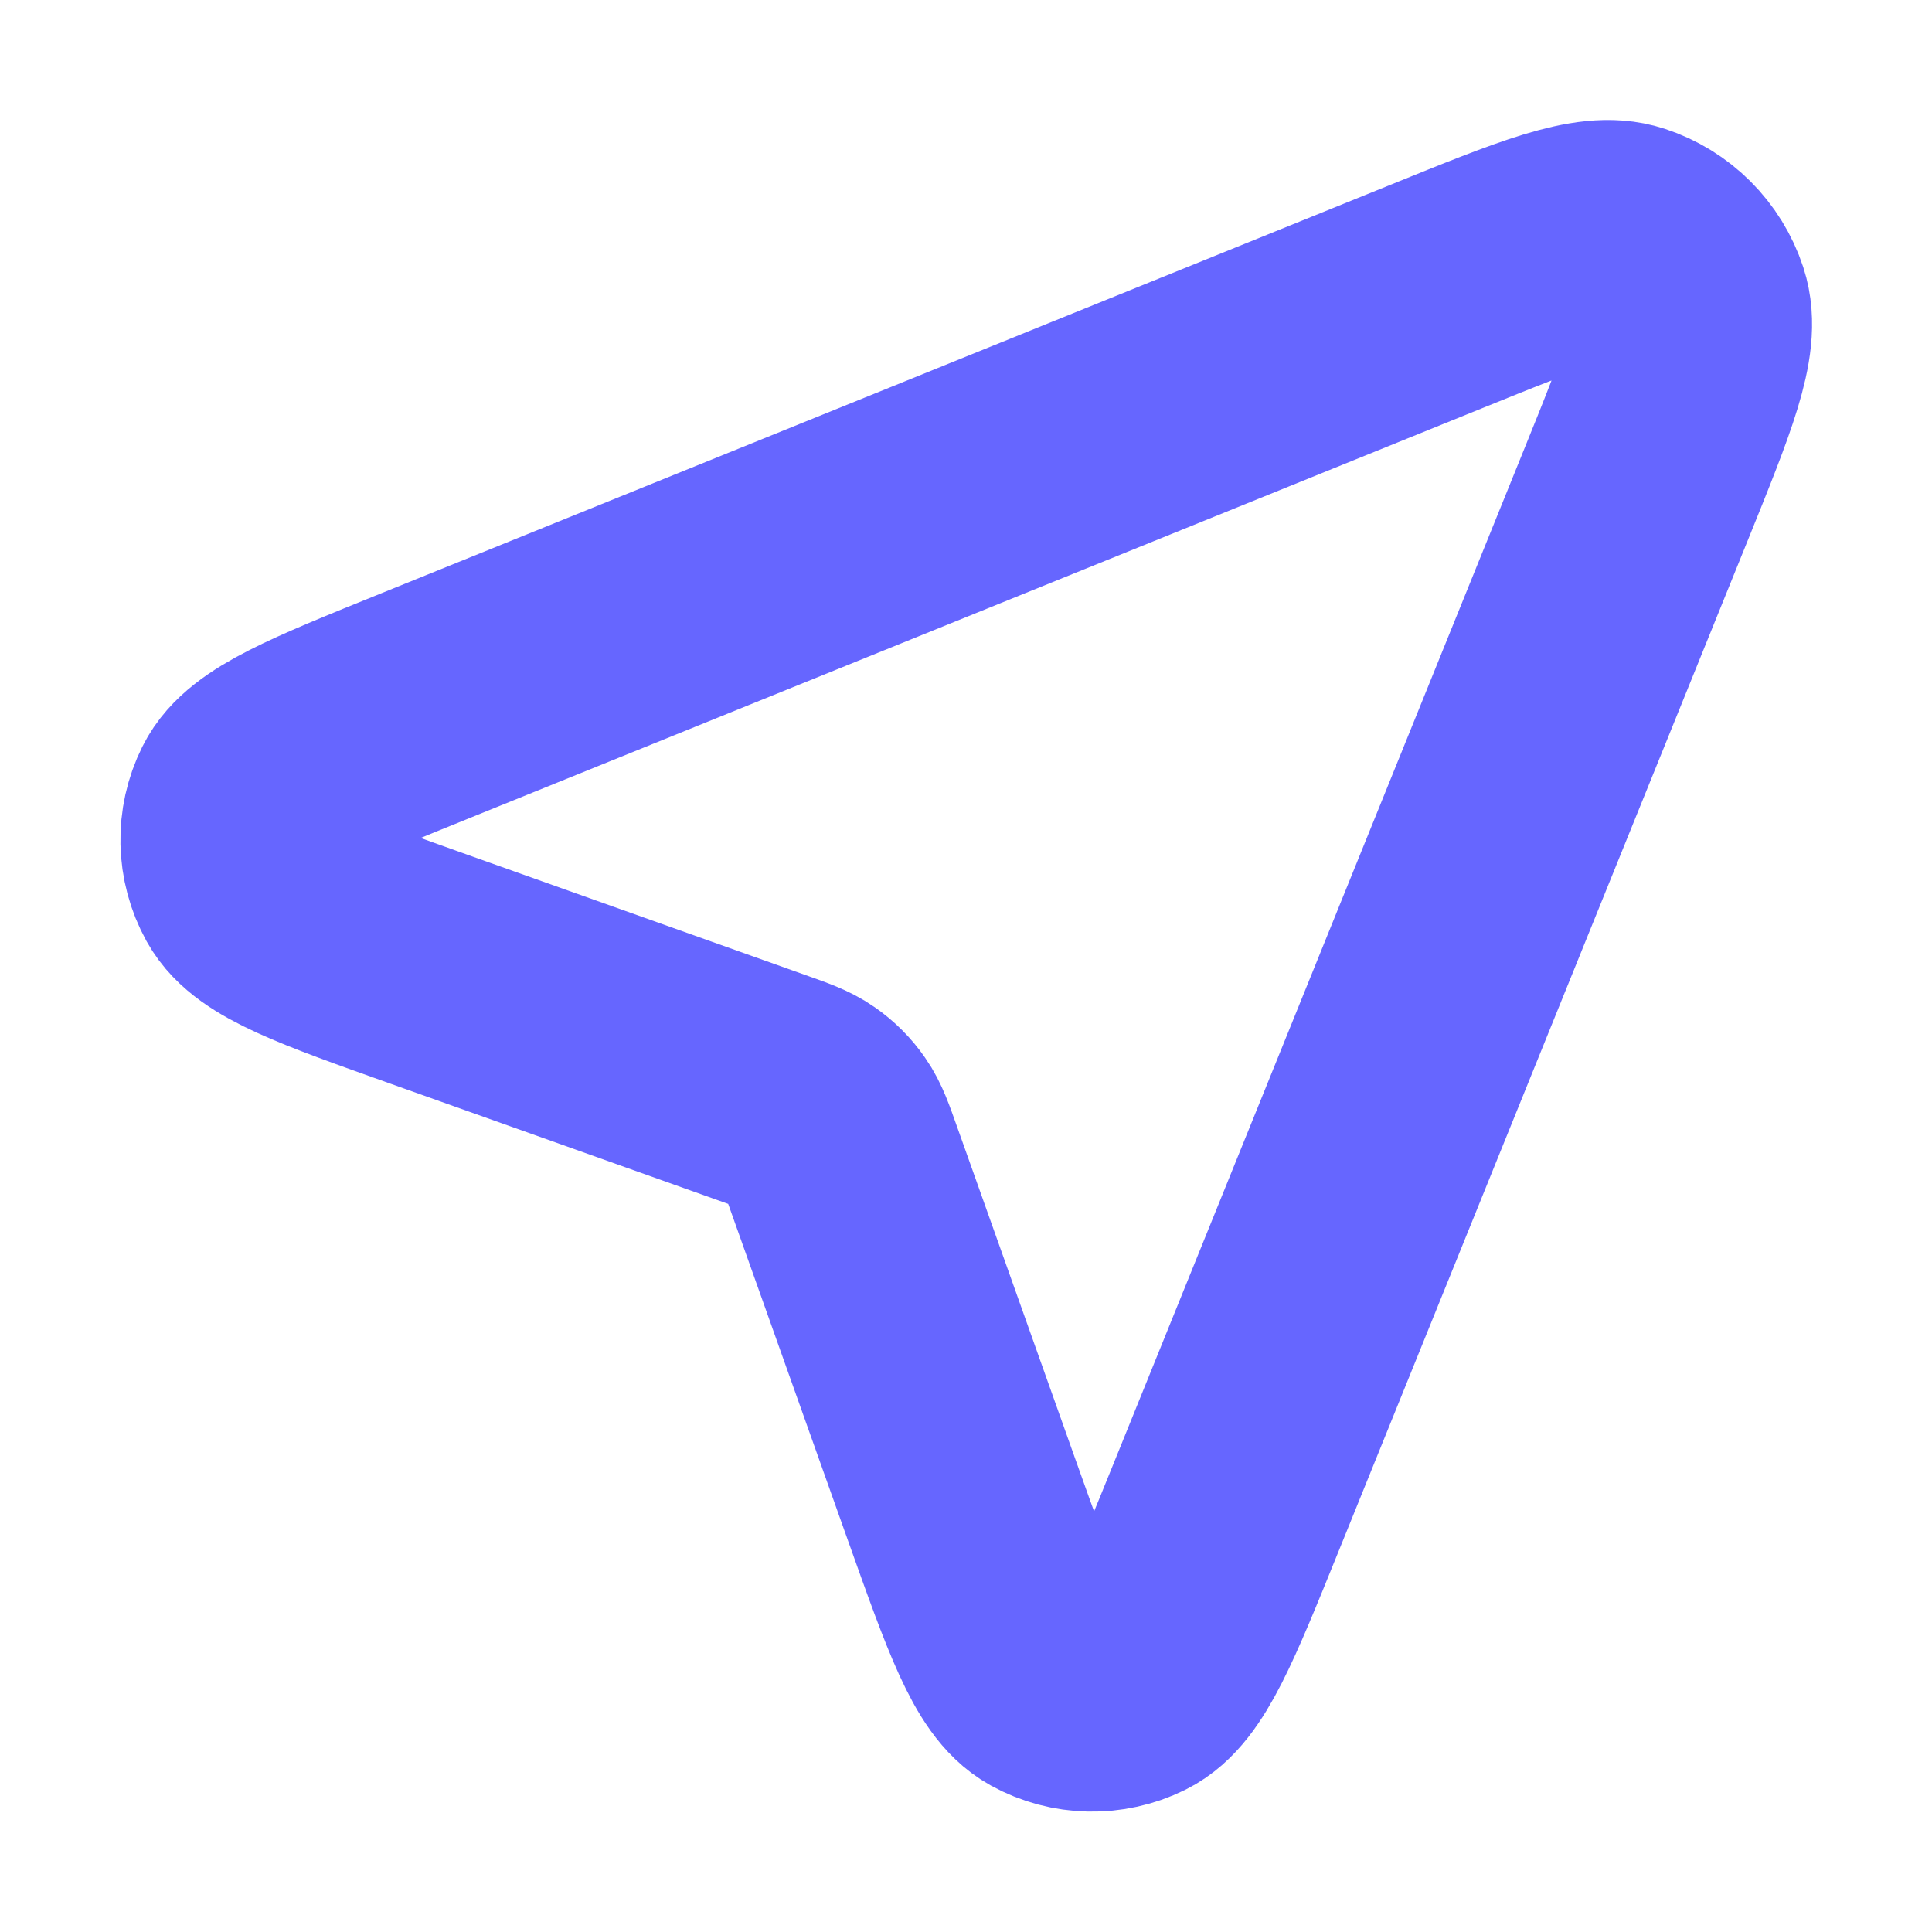
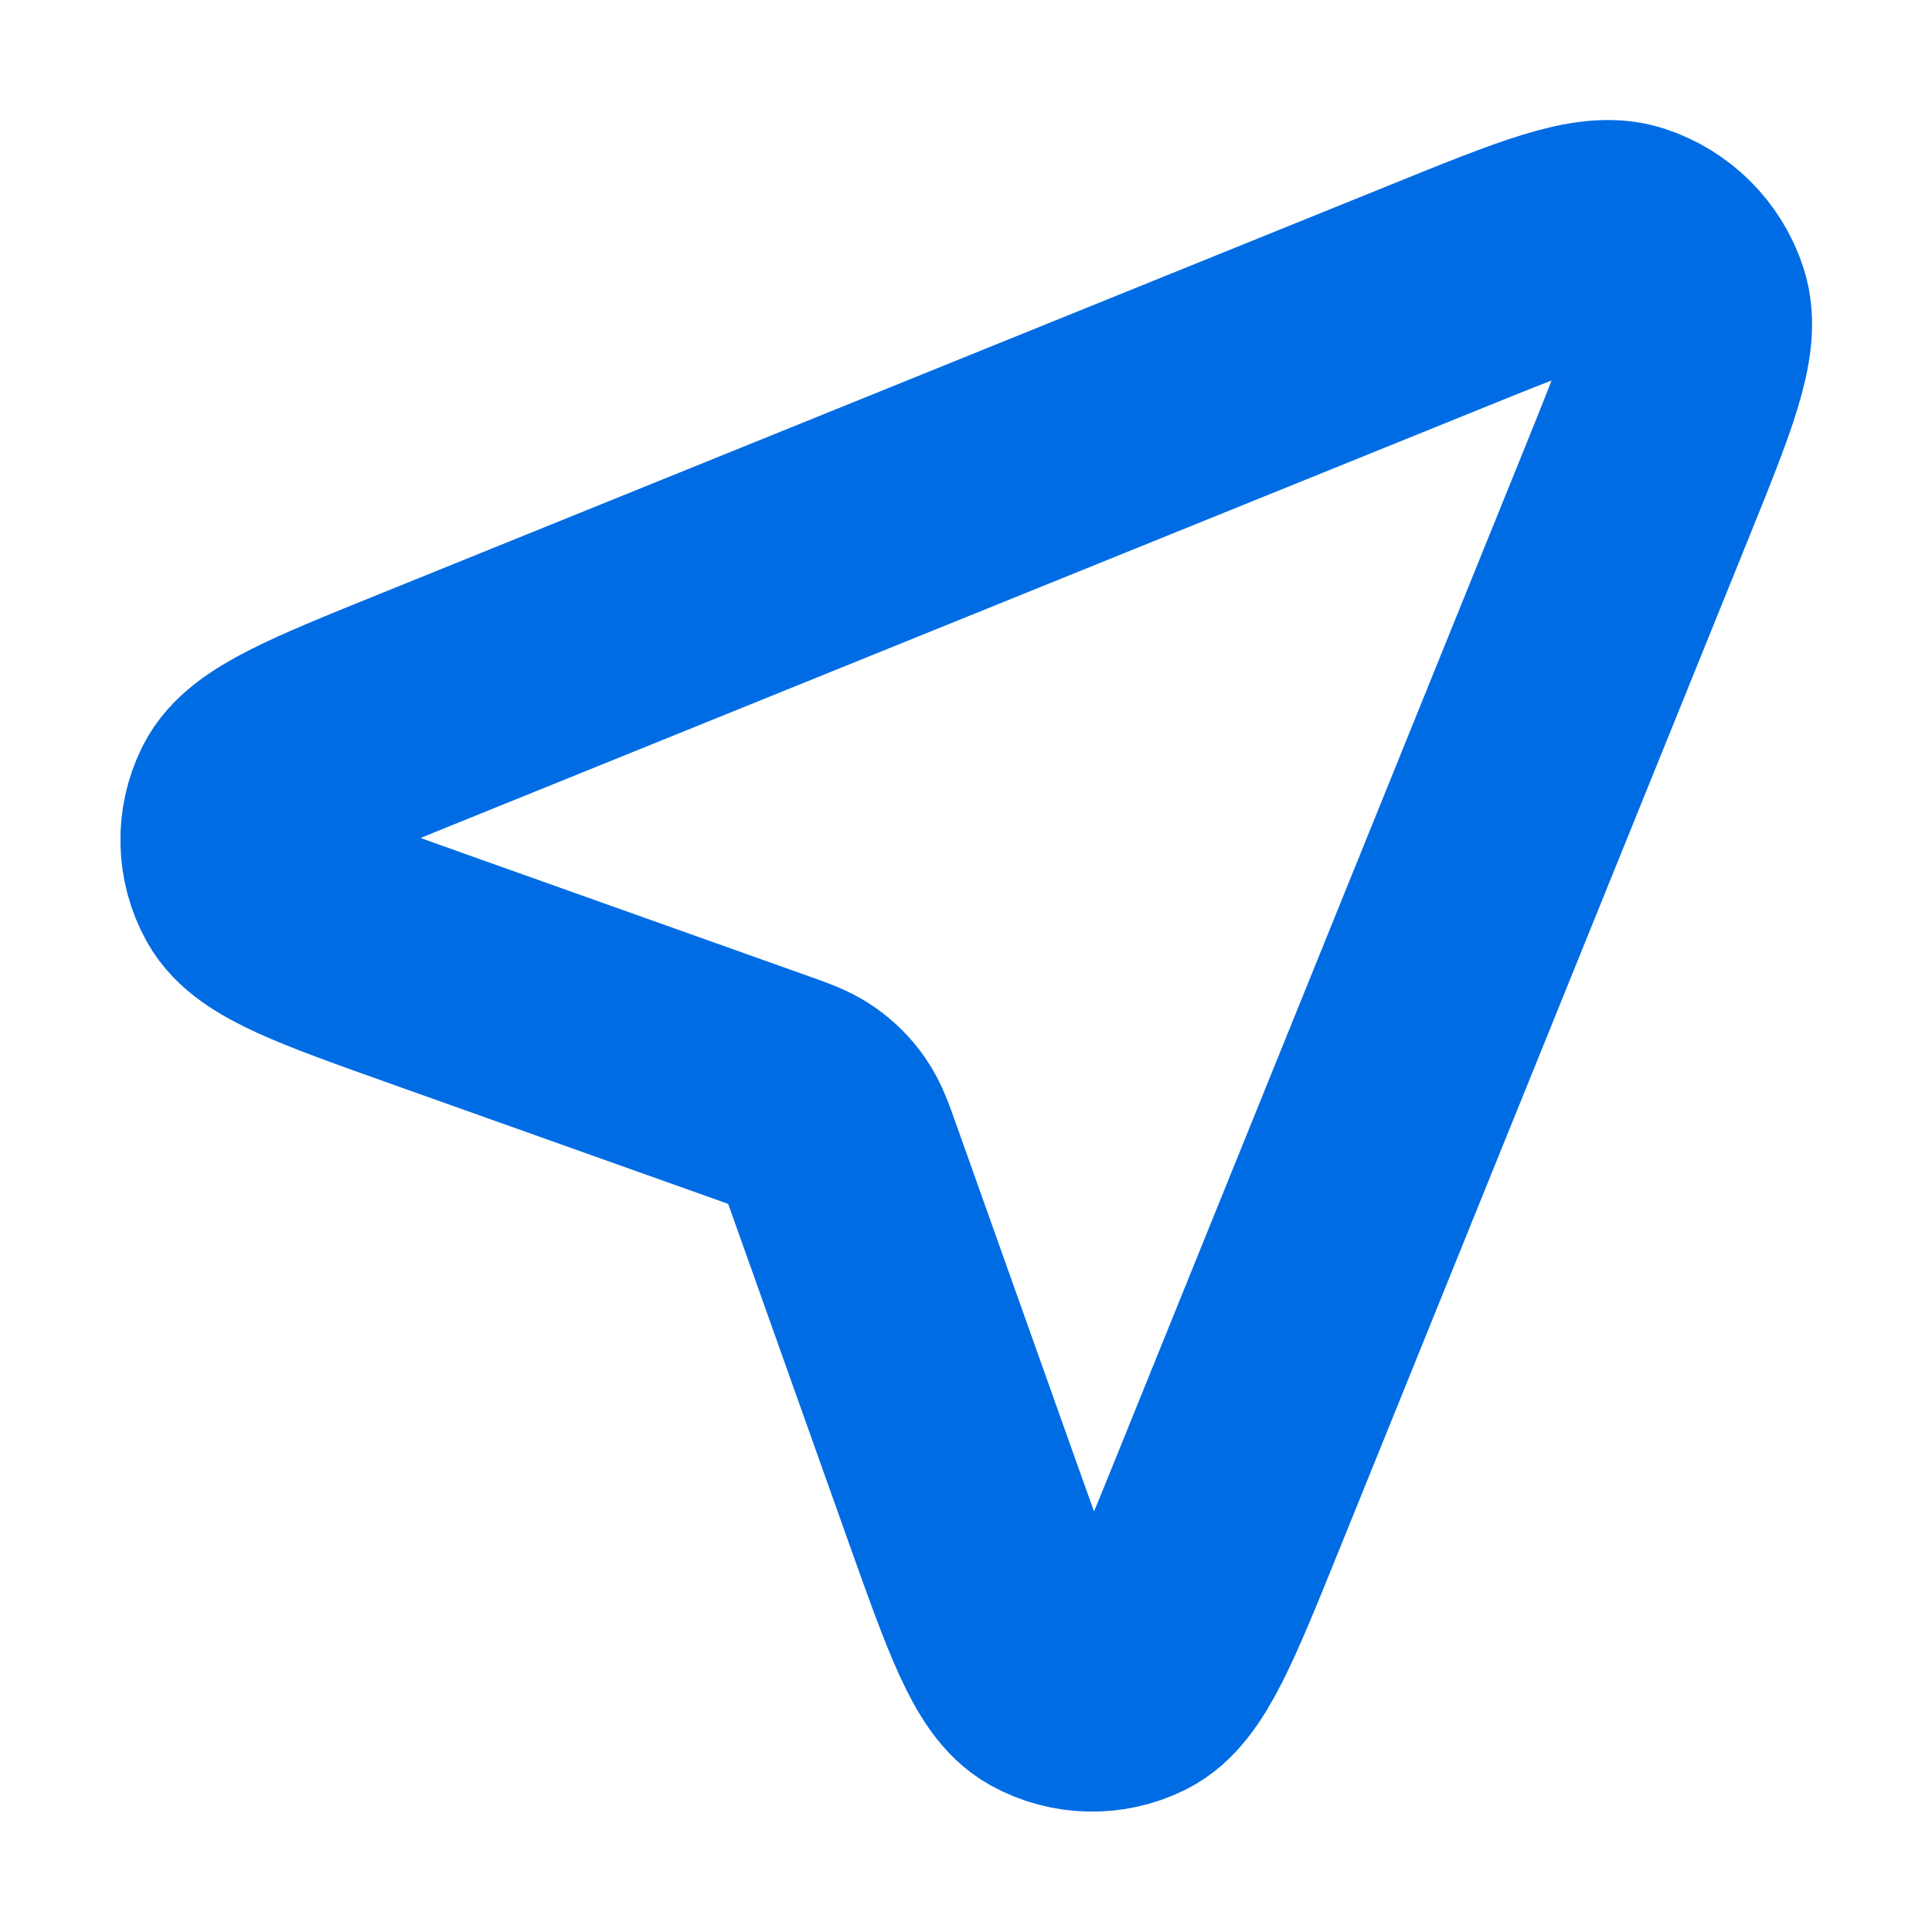
<svg xmlns="http://www.w3.org/2000/svg" width="800px" height="800px" viewBox="0 0 24 24" fill="none">
-   <path d="M5.363 12.052C4.011 11.571 3.335 11.33 3.133 10.966C2.958 10.649 2.95 10.267 3.111 9.944C3.297 9.571 3.962 9.301 5.293 8.763L17.836 3.686C19.146 3.155 19.801 2.89 20.215 3.026C20.575 3.144 20.857 3.426 20.975 3.785C21.111 4.199 20.845 4.855 20.315 6.165L15.238 18.708C14.7 20.038 14.43 20.704 14.057 20.89C13.733 21.05 13.352 21.042 13.035 20.868C12.67 20.666 12.43 19.99 11.948 18.637L10.475 14.497C10.382 14.234 10.335 14.102 10.258 13.992C10.191 13.895 10.106 13.81 10.009 13.743C9.899 13.666 9.767 13.619 9.504 13.526L5.363 12.052Z" stroke="#6666ff" stroke-width="3" stroke-linecap="round" stroke-linejoin="round" />
+   <path d="M5.363 12.052C4.011 11.571 3.335 11.33 3.133 10.966C2.958 10.649 2.95 10.267 3.111 9.944C3.297 9.571 3.962 9.301 5.293 8.763L17.836 3.686C19.146 3.155 19.801 2.89 20.215 3.026C20.575 3.144 20.857 3.426 20.975 3.785C21.111 4.199 20.845 4.855 20.315 6.165L15.238 18.708C14.7 20.038 14.43 20.704 14.057 20.89C13.733 21.05 13.352 21.042 13.035 20.868C12.67 20.666 12.43 19.99 11.948 18.637L10.475 14.497C10.382 14.234 10.335 14.102 10.258 13.992C10.191 13.895 10.106 13.81 10.009 13.743C9.899 13.666 9.767 13.619 9.504 13.526L5.363 12.052Z" stroke="#006CE4" stroke-width="3" stroke-linecap="round" stroke-linejoin="round" />
</svg>
